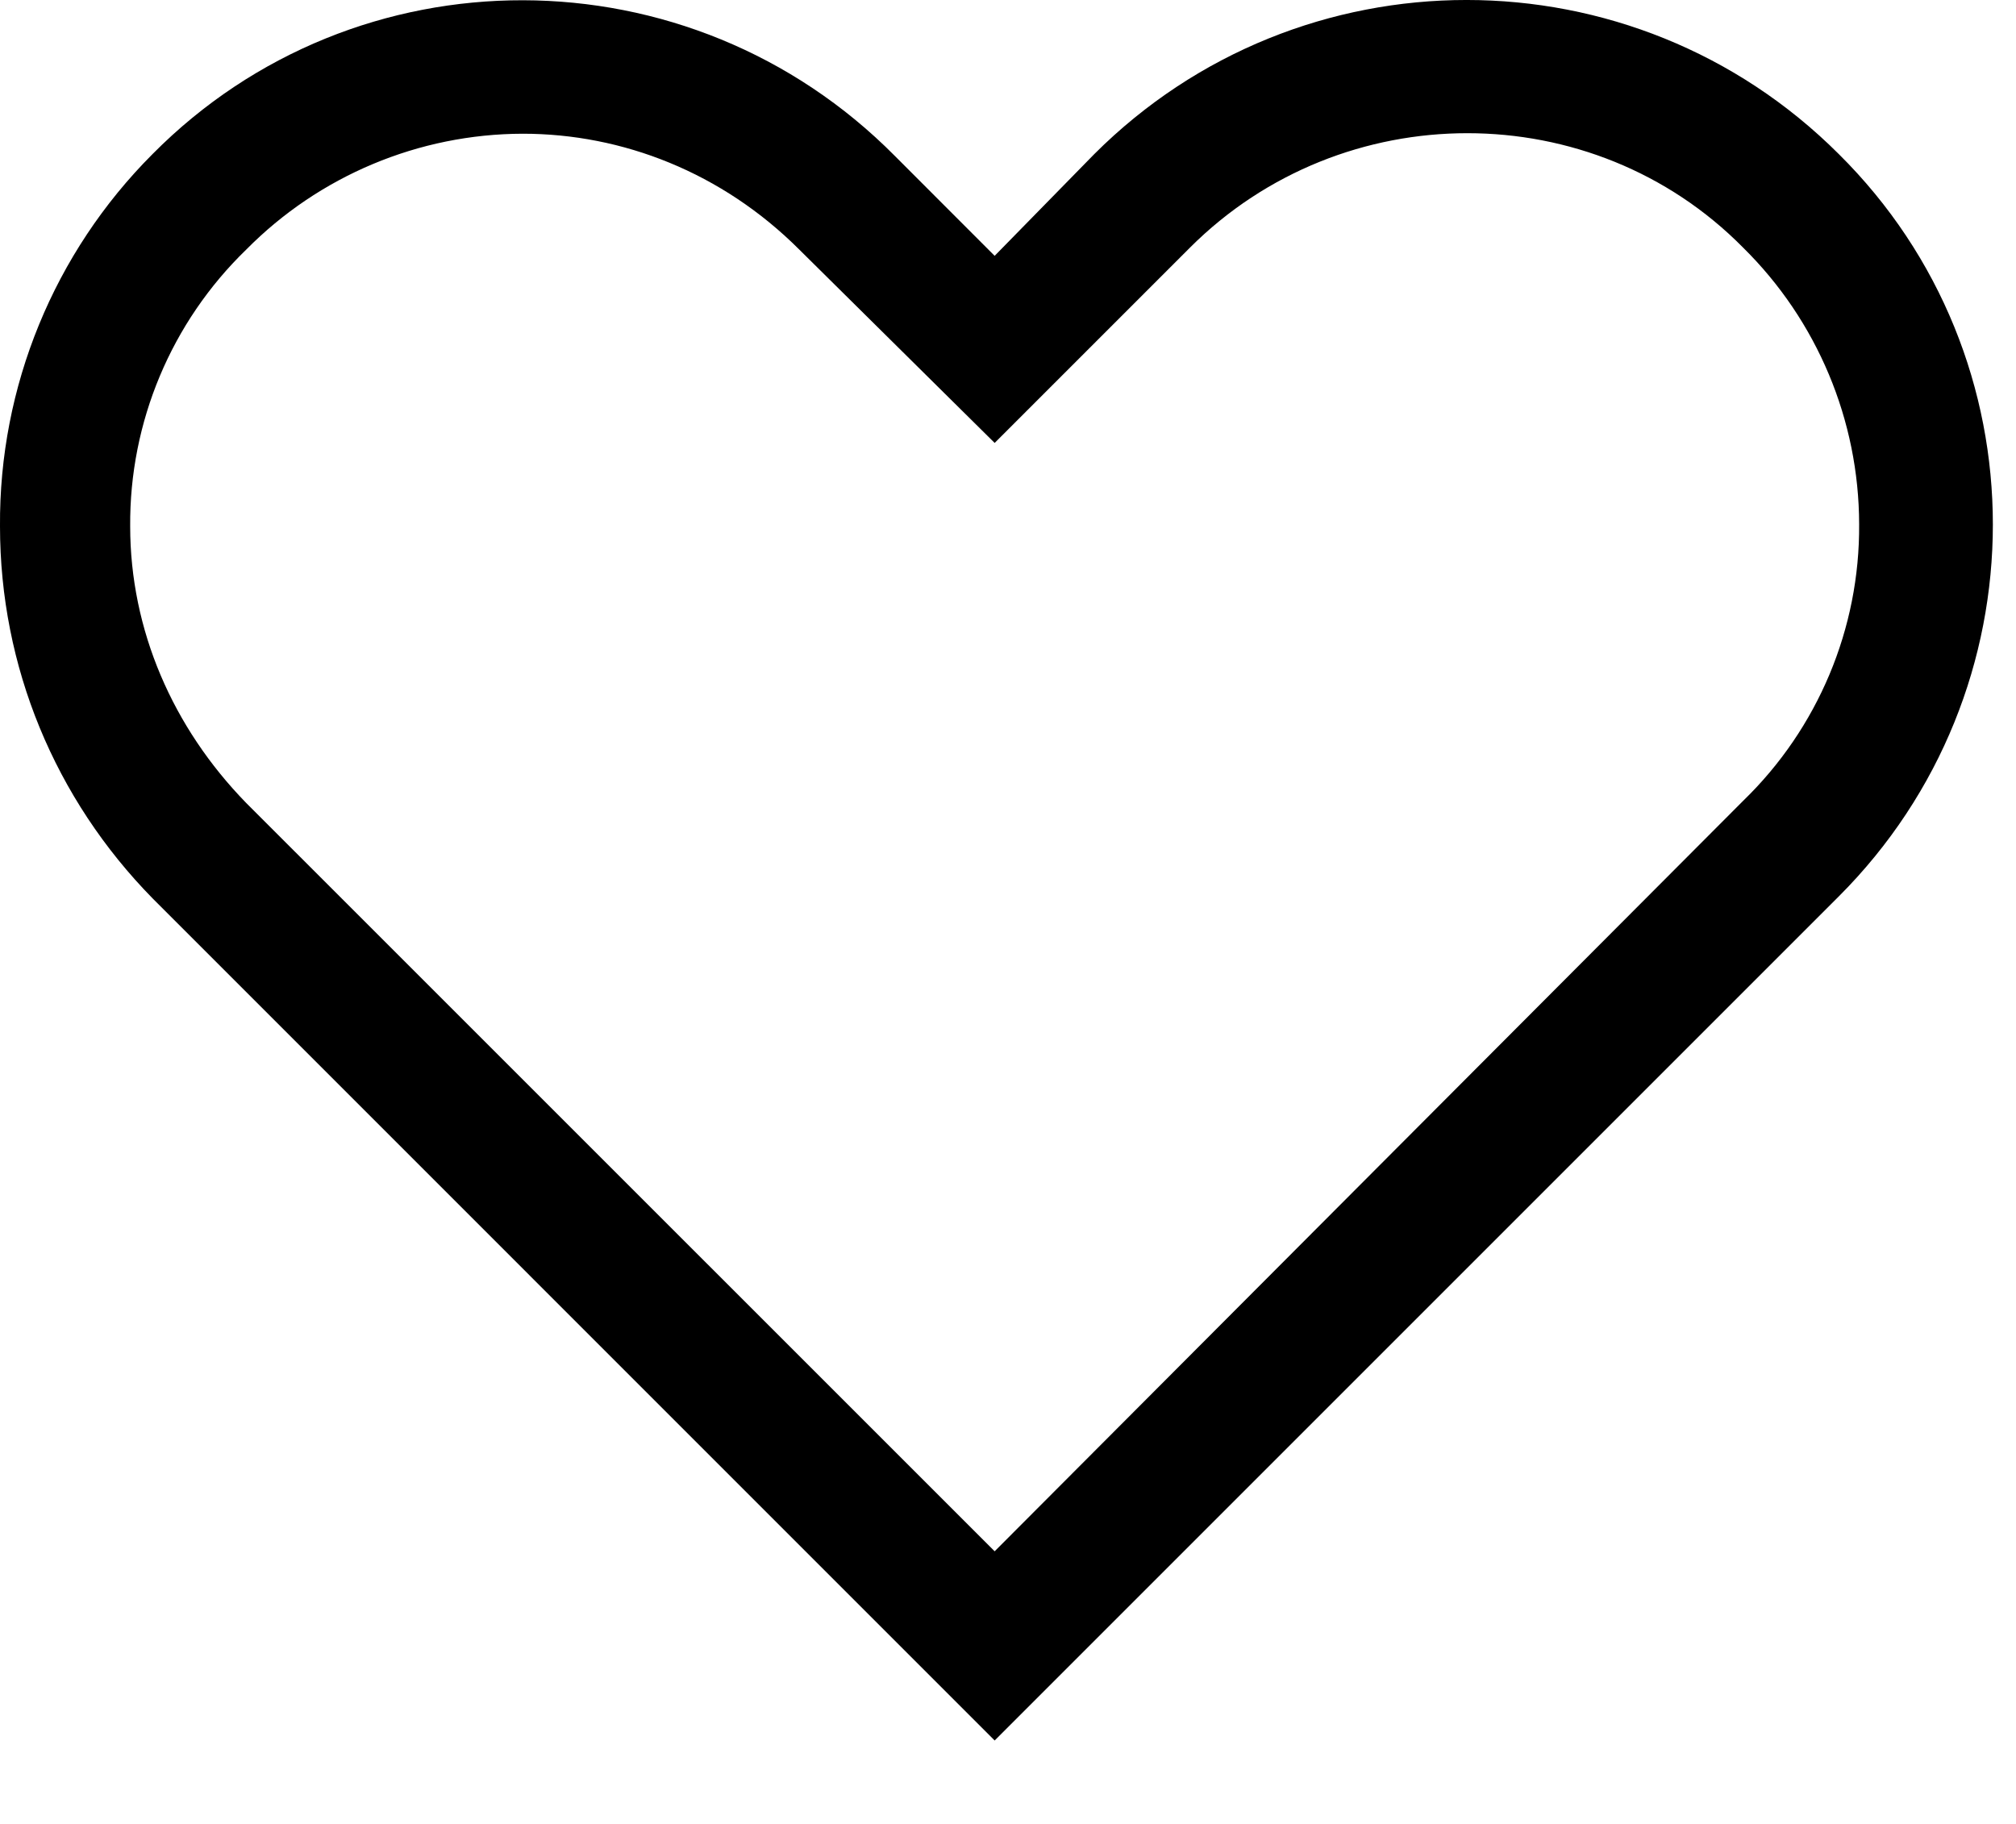
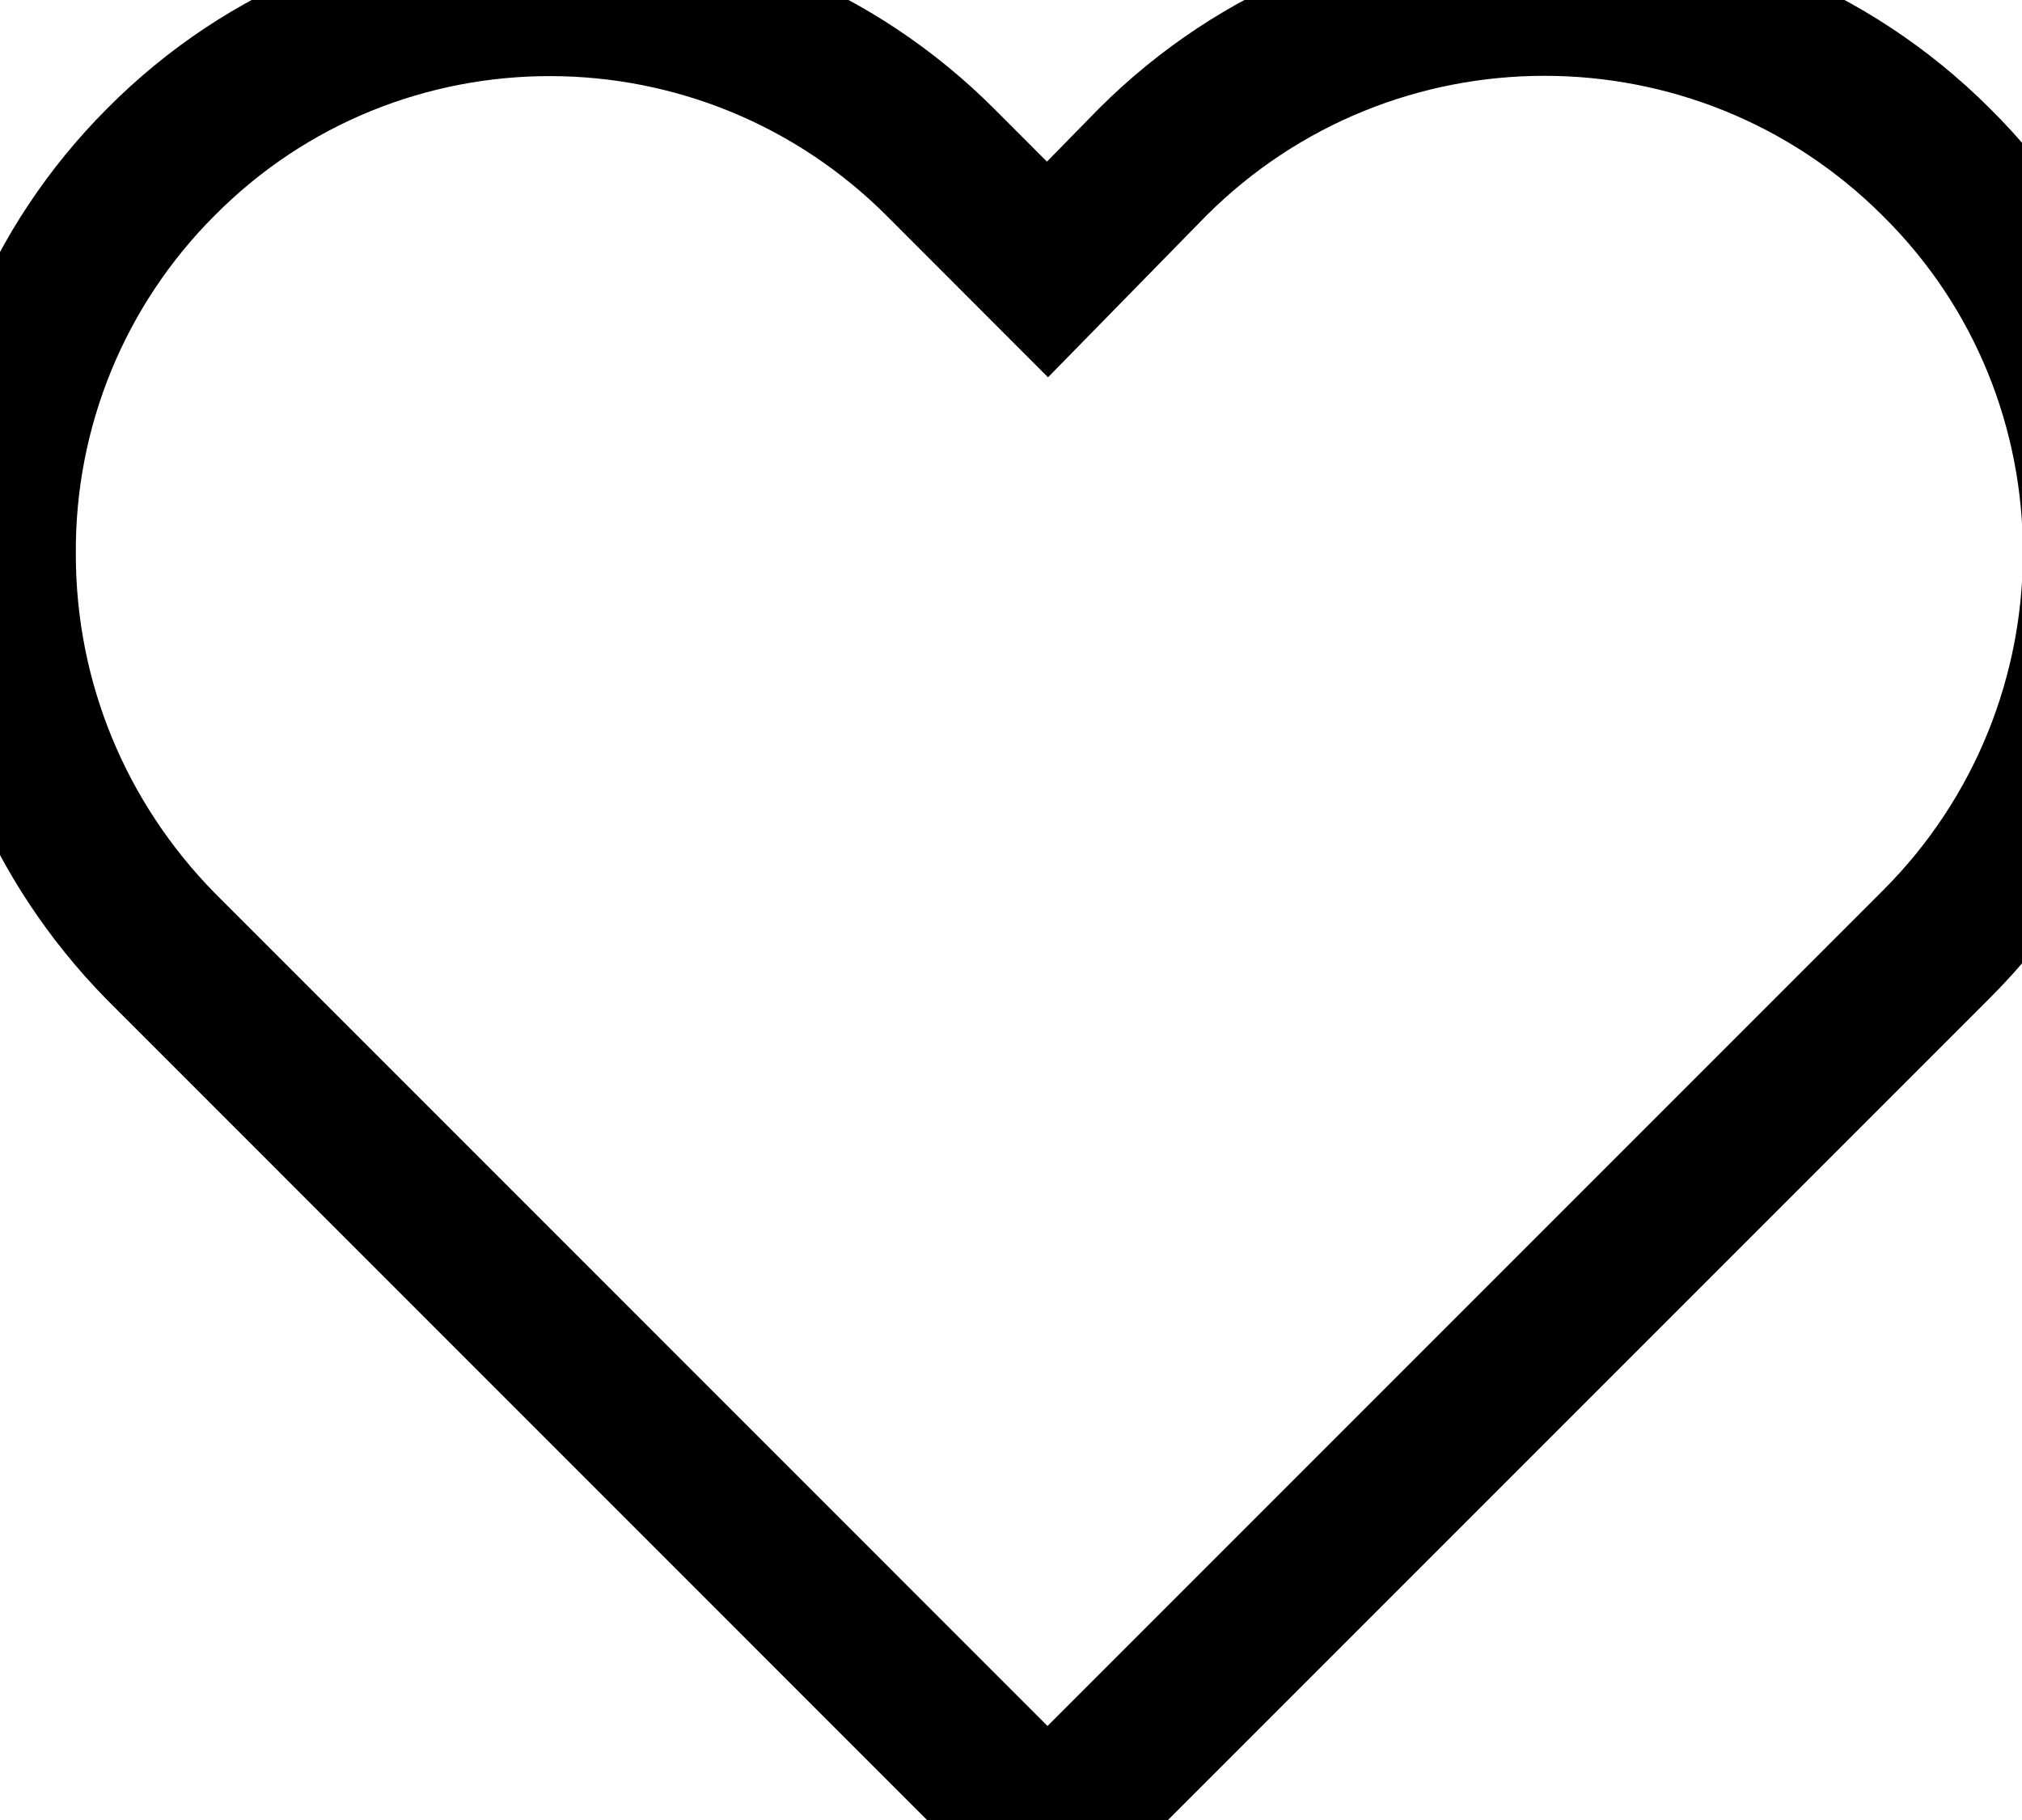
- <svg xmlns="http://www.w3.org/2000/svg" width="21" height="19" fill="none">
-   <path d="M19.154 9.338c2.14-2.14 2.14-5.614 0-7.733a5.486 5.486 0 00-7.755 0l-1.038 1.06-1.038-1.039C7.183-.535 3.708-.535 1.589 1.605A5.43 5.43 0 000 5.482c0 1.462.572 2.84 1.59 3.877l8.771 8.772 8.793-8.793zM1.356 5.482a3.97 3.97 0 011.208-2.881 4.062 4.062 0 012.881-1.208c1.039 0 2.077.403 2.882 1.208l2.034 2.013 2.034-2.034c1.59-1.59 4.195-1.59 5.763 0a4.055 4.055 0 011.208 2.881 3.97 3.97 0 01-1.208 2.881l-7.797 7.818-7.797-7.796C1.8 7.58 1.356 6.563 1.356 5.482z" fill="#000" />
+ <svg xmlns="http://www.w3.org/2000/svg" width="20" height="18" viewbox="-1 -1 23 19" fill="none" stroke="black" stroke-width="1.5">
+   <path d="M19.154 9.338c2.14-2.14 2.14-5.614 0-7.733a5.486 5.486 0 00-7.755 0l-1.038 1.06-1.038-1.039C7.183-.535 3.708-.535 1.589 1.605A5.43 5.43 0 000 5.482c0 1.462.572 2.84 1.59 3.877l8.771 8.772 8.793-8.793z" />
</svg>
